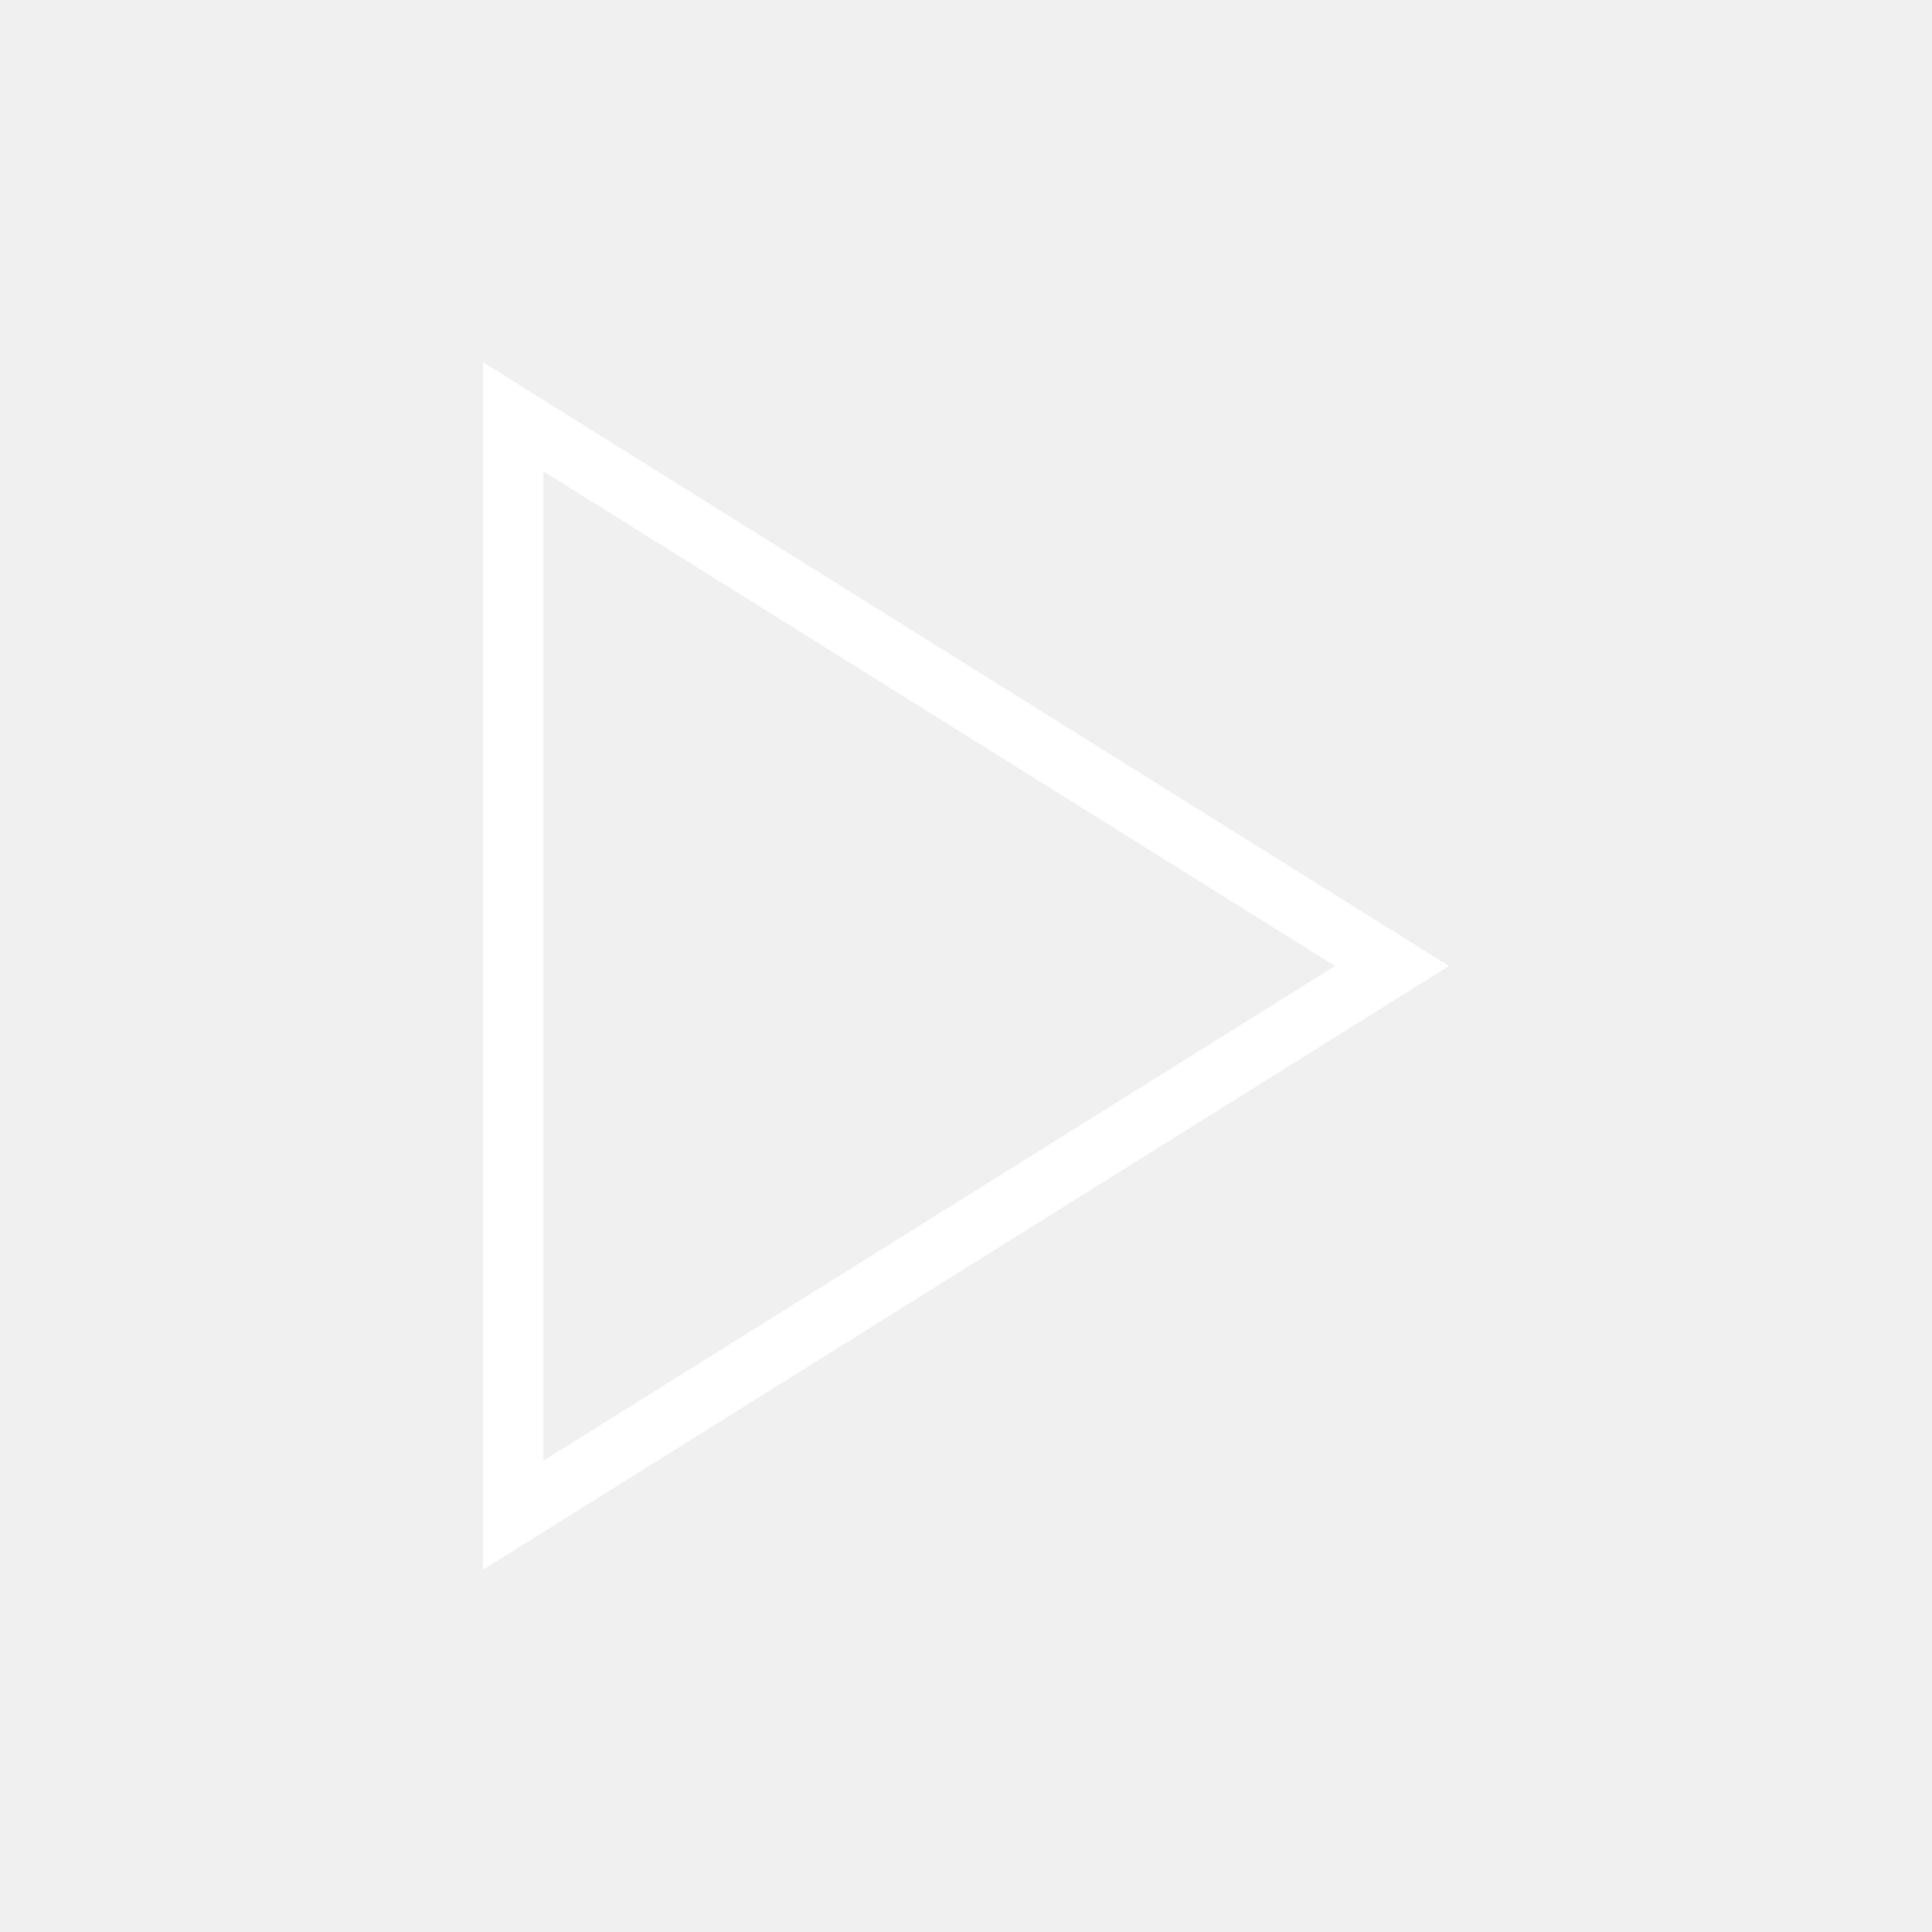
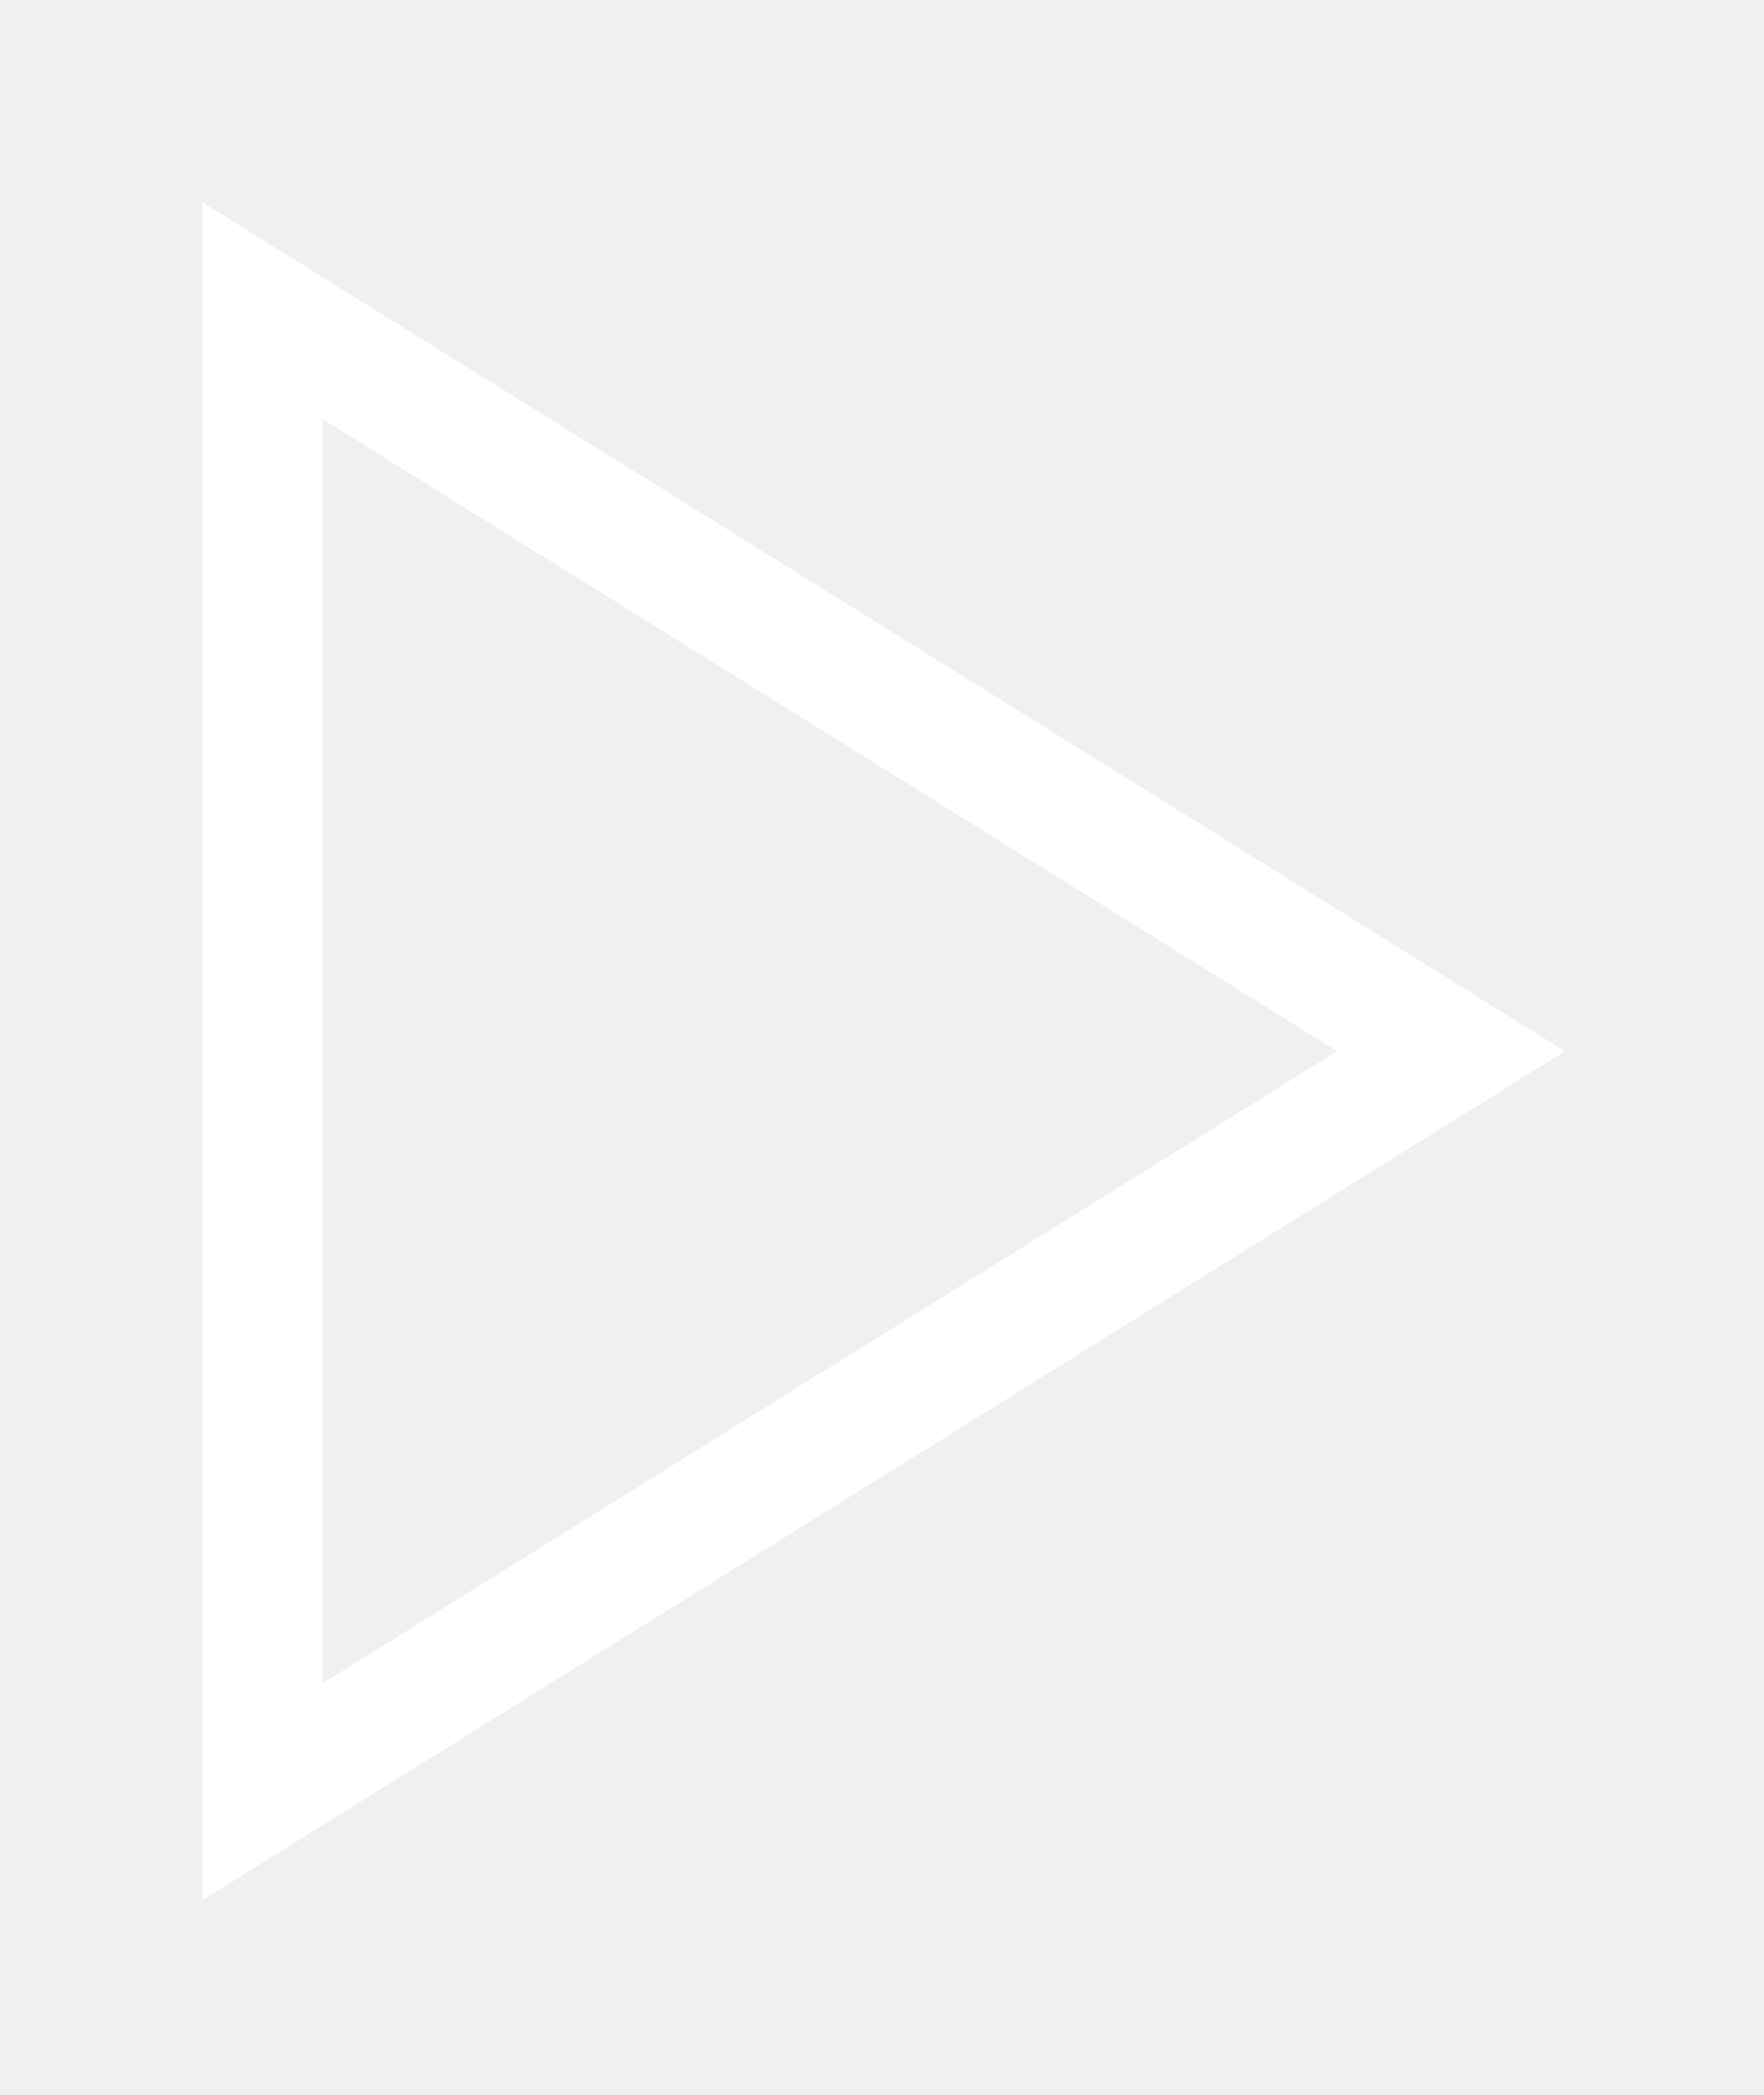
- <svg xmlns="http://www.w3.org/2000/svg" version="1.1" id="Layer_1" x="0px" y="0px" width="512px" height="512px" viewBox="0 0 512 512" style="enable-background:new 0 0 512 512;" xml:space="preserve">
-   <g>
-     <path fill="white" d="M144,124.9L353.8,256L144,387.1V124.9 M128,96v320l256-160L128,96L128,96z" />
-   </g>
+ <svg xmlns="http://www.w3.org/2000/svg" version="1.1" id="Layer_3" x="0px" y="0px" width="100%" height="100%" viewBox="129.5 130.5 293 348" enable-background="new 129.5 130.5 293 348" xml:space="preserve">
+   <polygon fill="transparent" stroke="#FFFFFF" stroke-width="20" stroke-miterlimit="10" points="370.527,305.119 173.113,182.119   173.113,428.119 " />
</svg>
